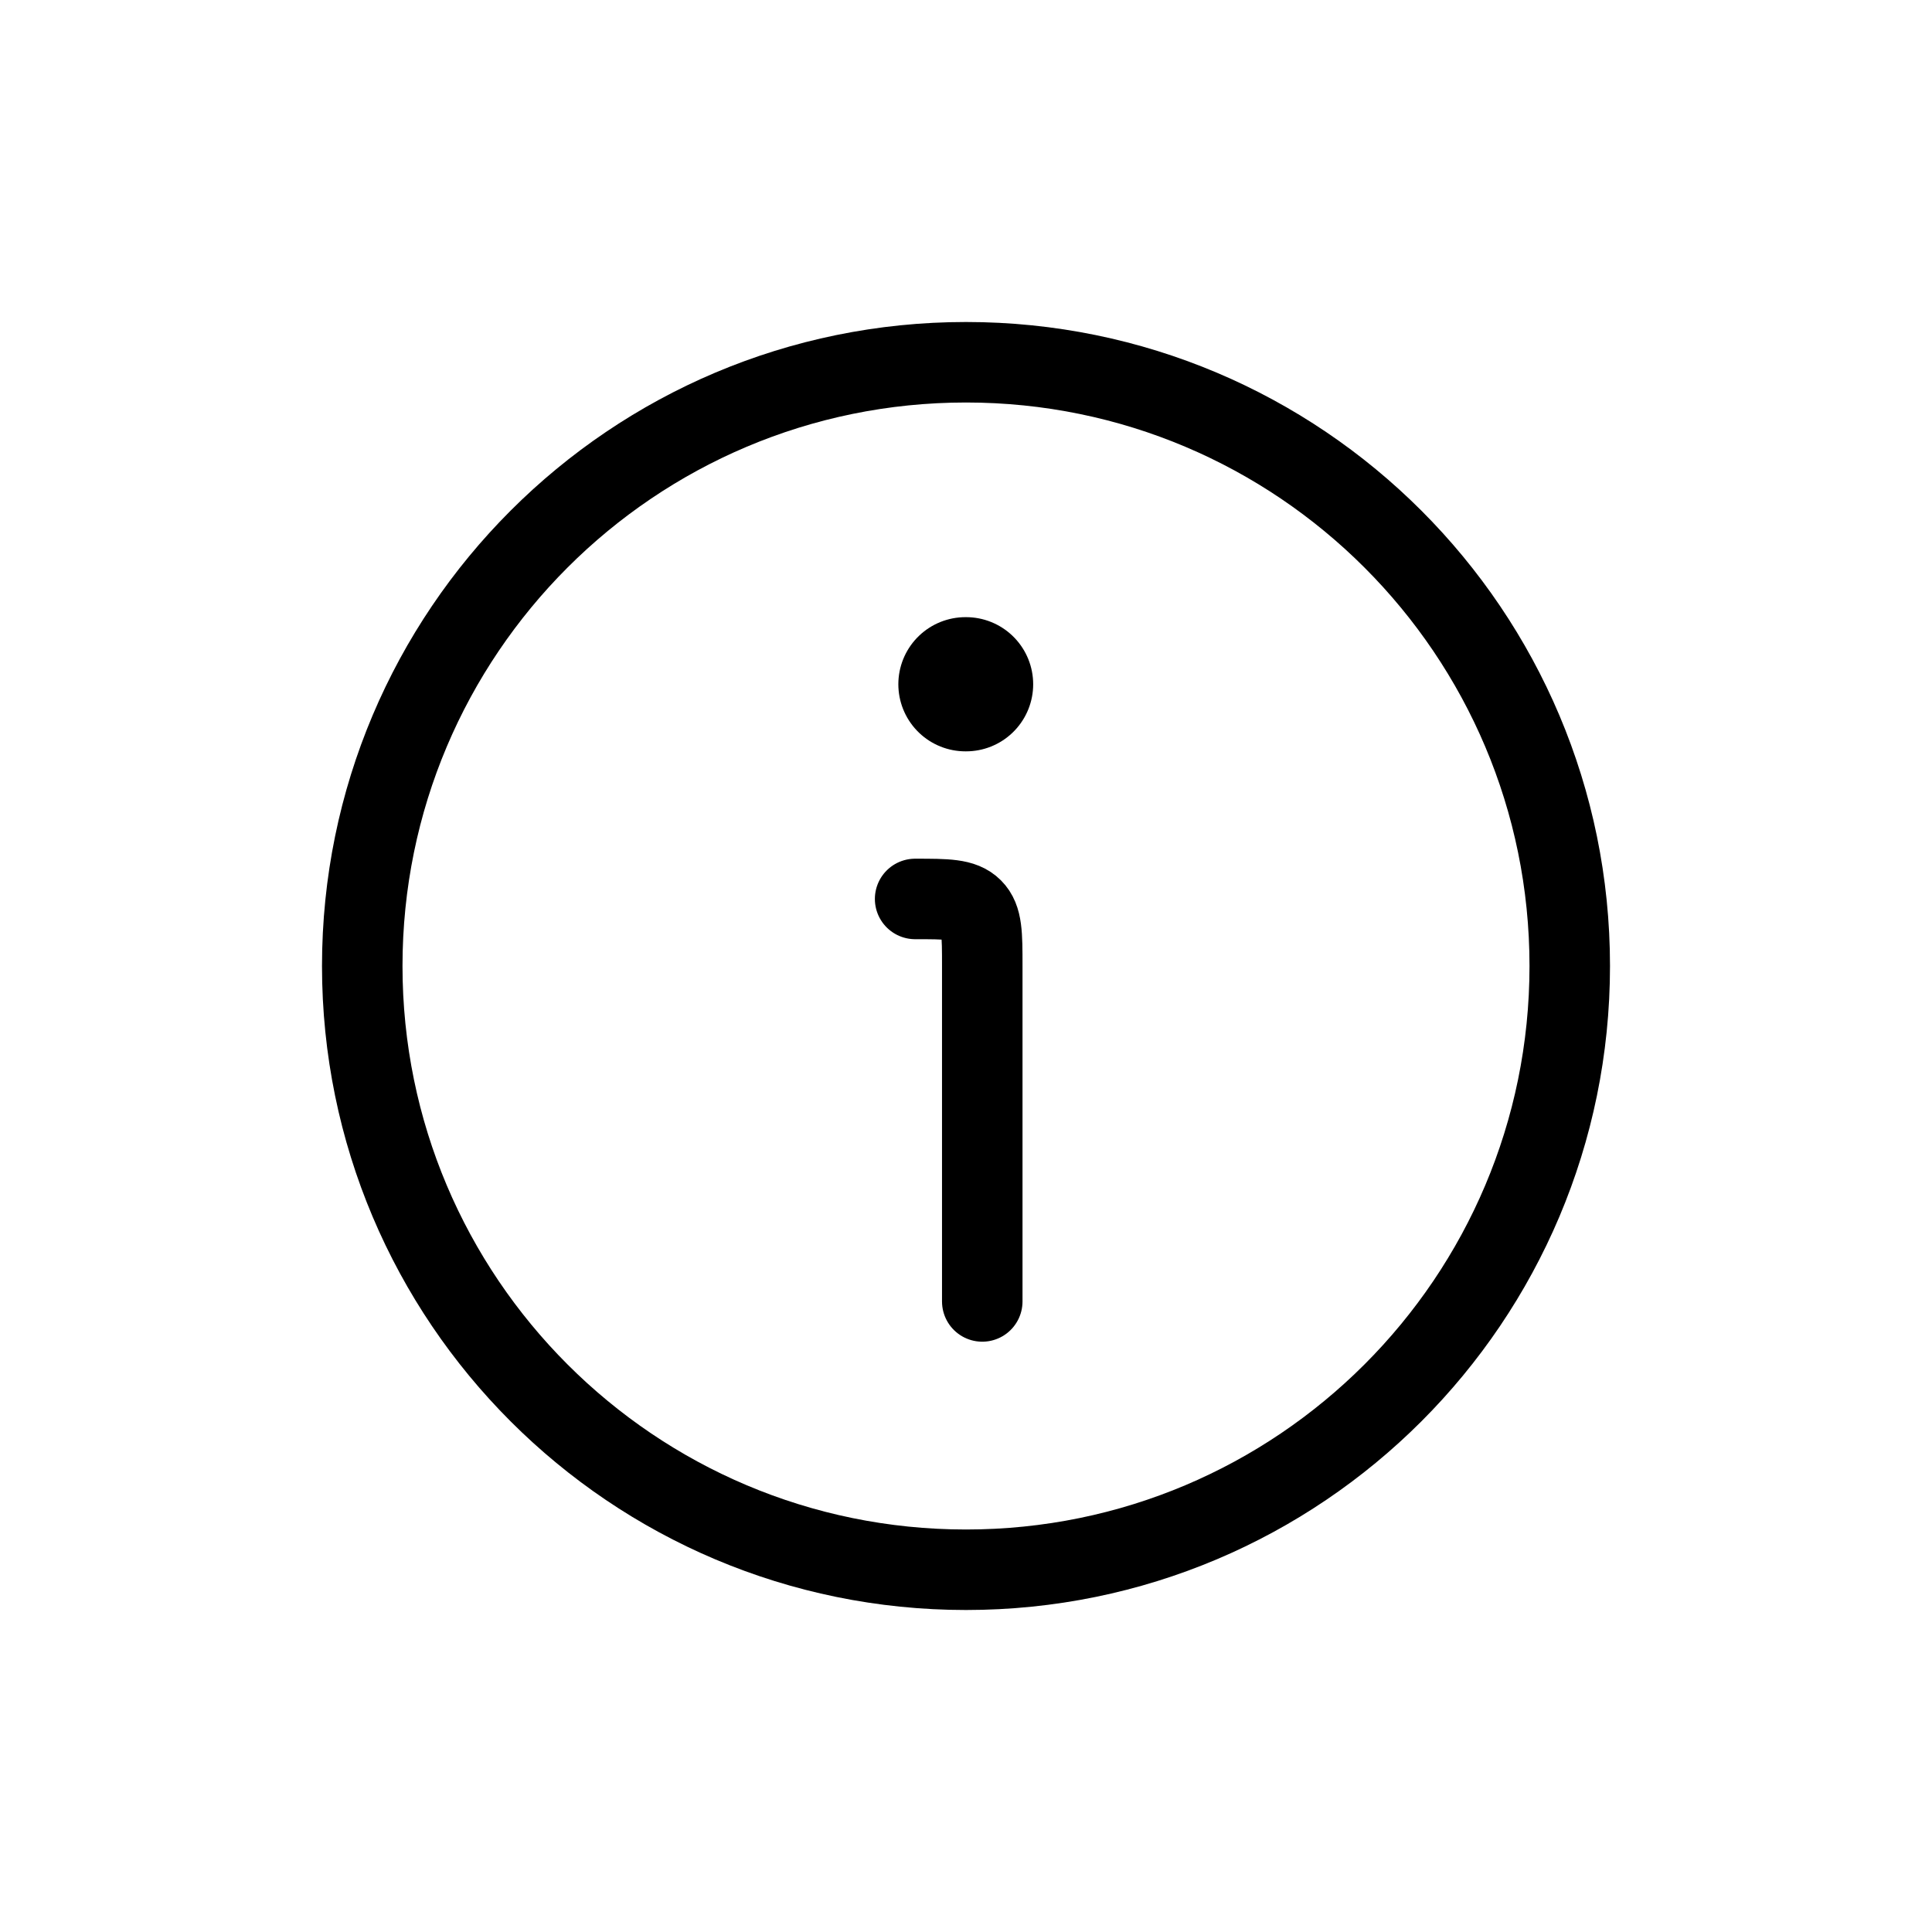
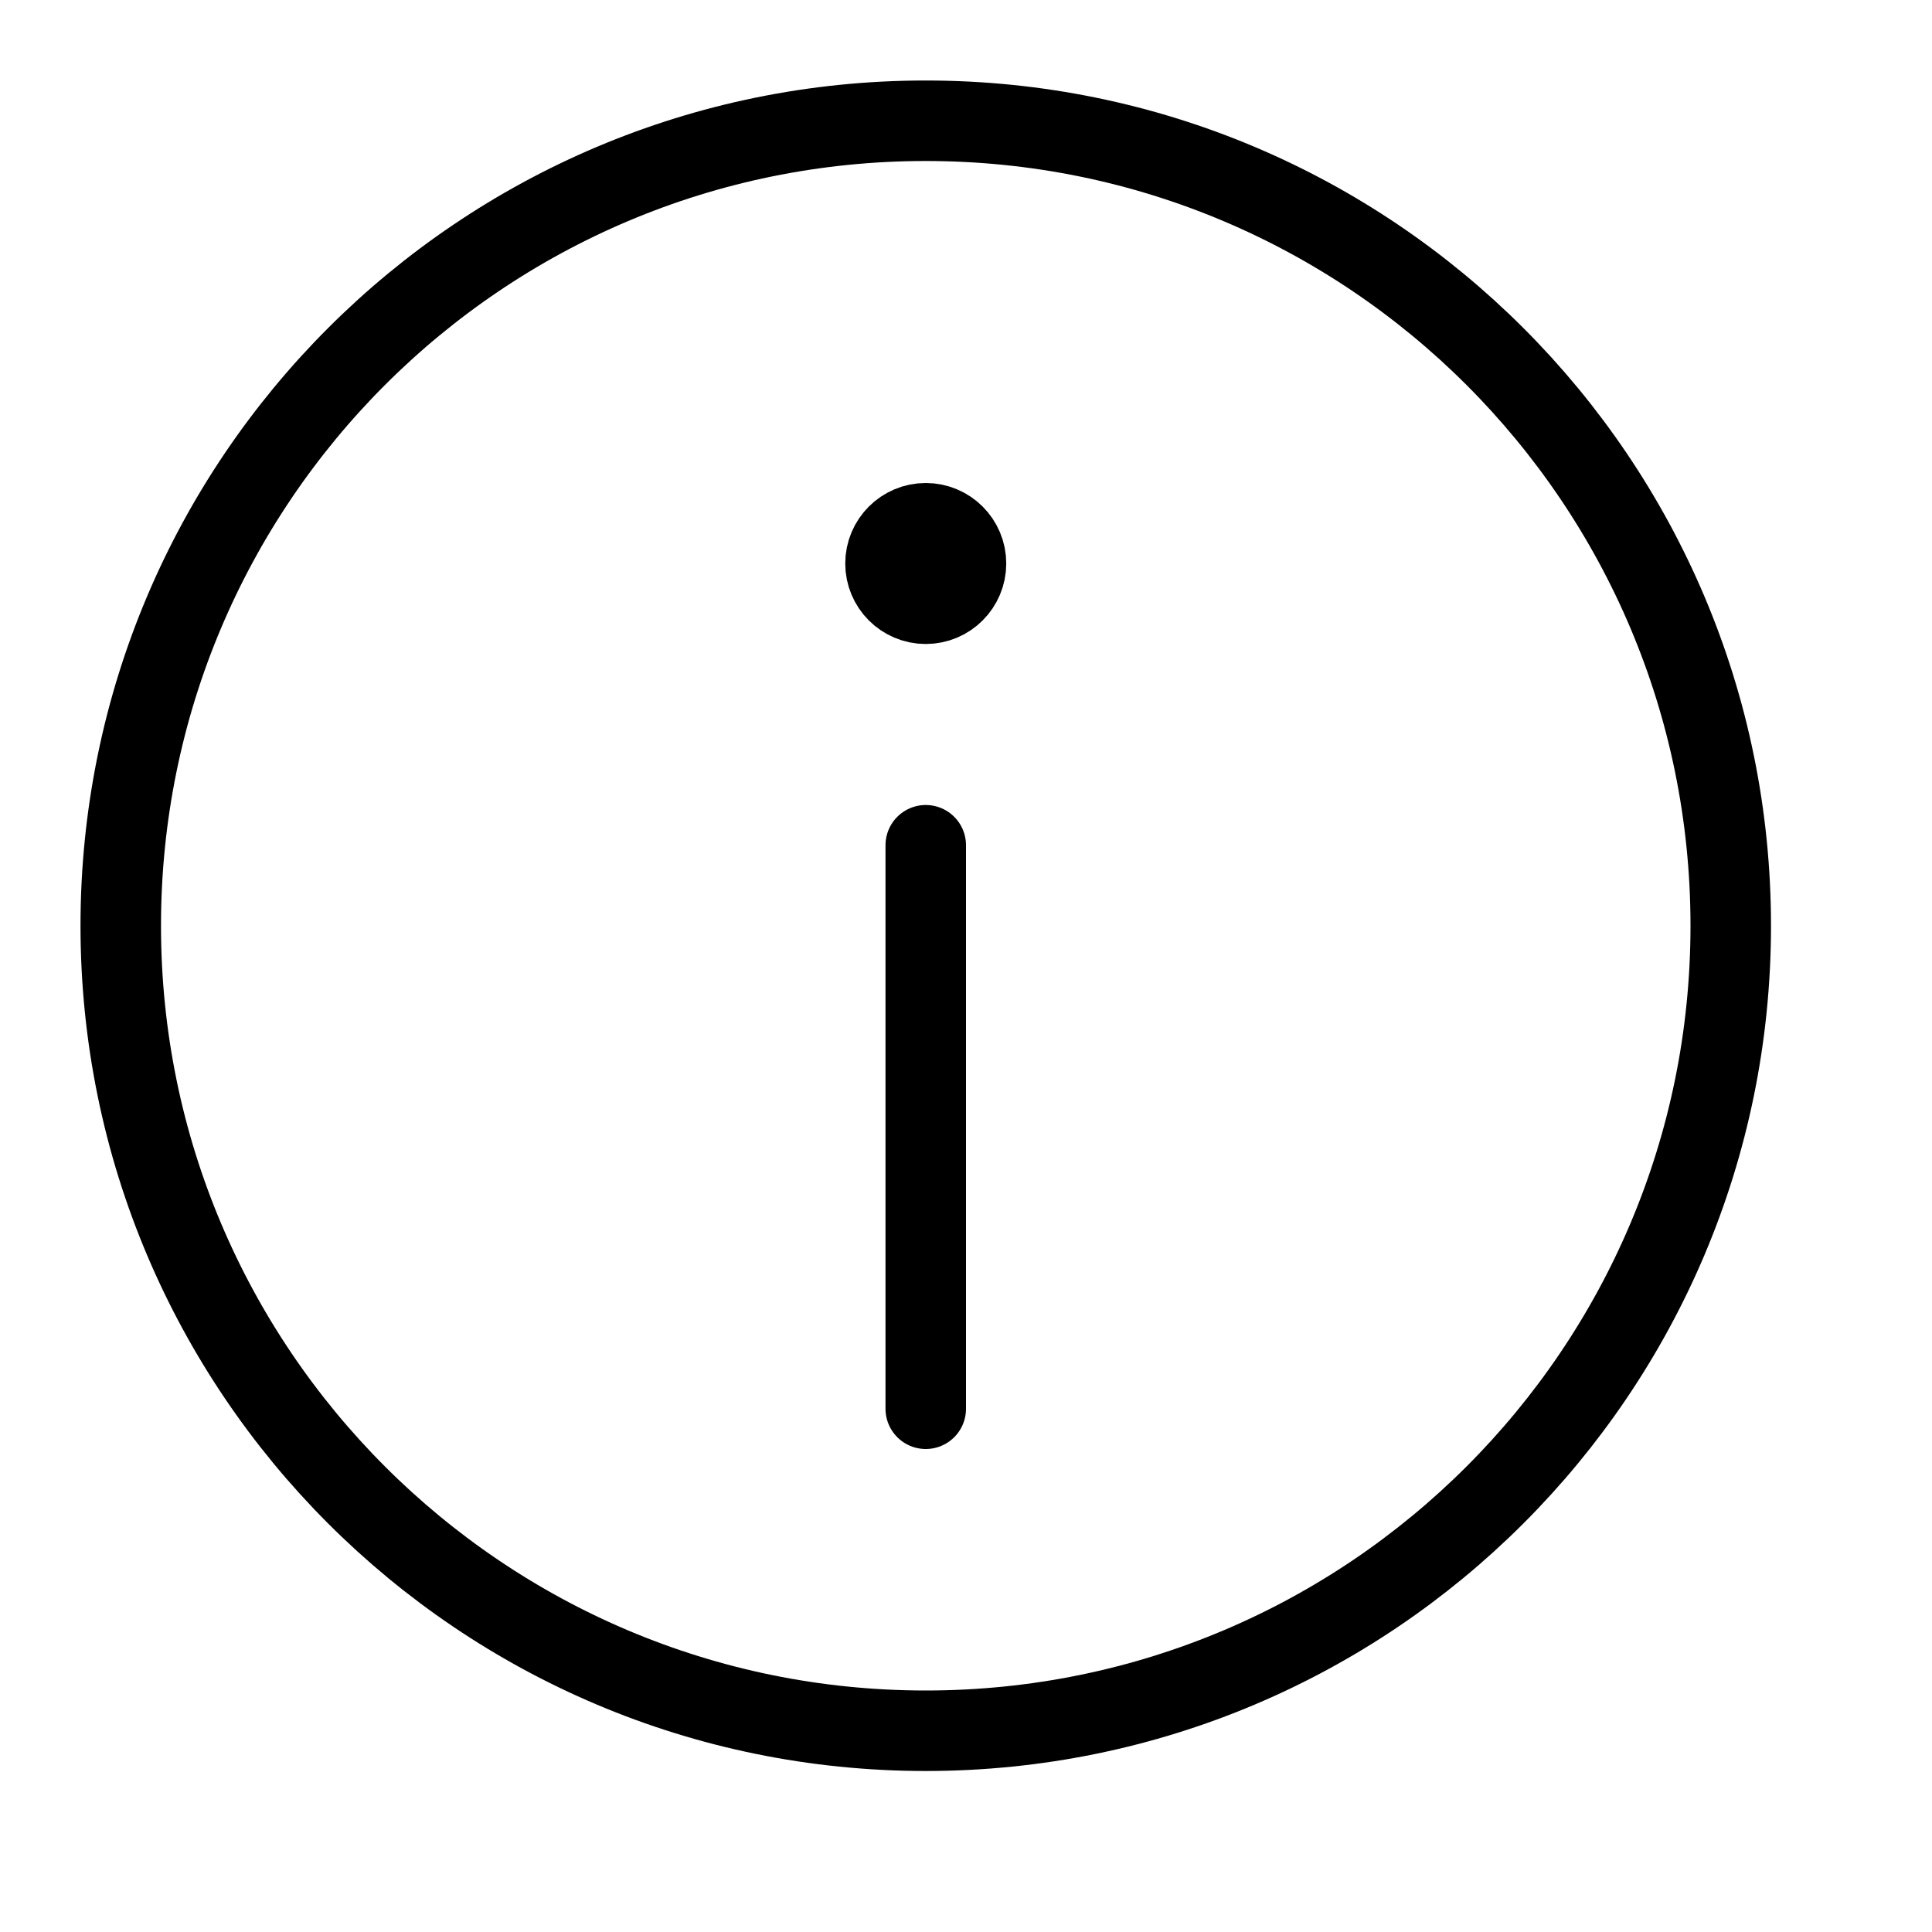
- <svg xmlns="http://www.w3.org/2000/svg" width="24" height="24" viewBox="0 0 24 24" stroke="currentColor" stroke-linecap="round" stroke-linejoin="round" fill="none">
-   <path stroke-width="1.667" d="M11.993 8.5h.008" class="icon-gray-primary" />
-   <path d="M12.202 16.167V12c0-.393 0-.59-.122-.711-.122-.122-.319-.122-.712-.122M19.5 12a7.5 7.5 0 1 1-15 0 7.5 7.5 0 0 1 15 0Z" class="icon-gray-primary" />
+ <svg xmlns="http://www.w3.org/2000/svg" width="24" height="24" viewBox="0 0 24 24" fill="none" stroke="currentColor" stroke-linecap="round">
+   <path d="M11.5 10.5v7" class="icon-normal" />
+   <path d="M12 7a.5.5 0 1 1-1 0 .5.5 0 0 1 1 0Z" class="icon-normal" />
+   <path d="M21.5 11.5c0 5.523-4.477 10-10 10s-10-4.477-10-10 4.477-10 10-10 10 4.477 10 10Z" class="icon-normal" />
</svg>
